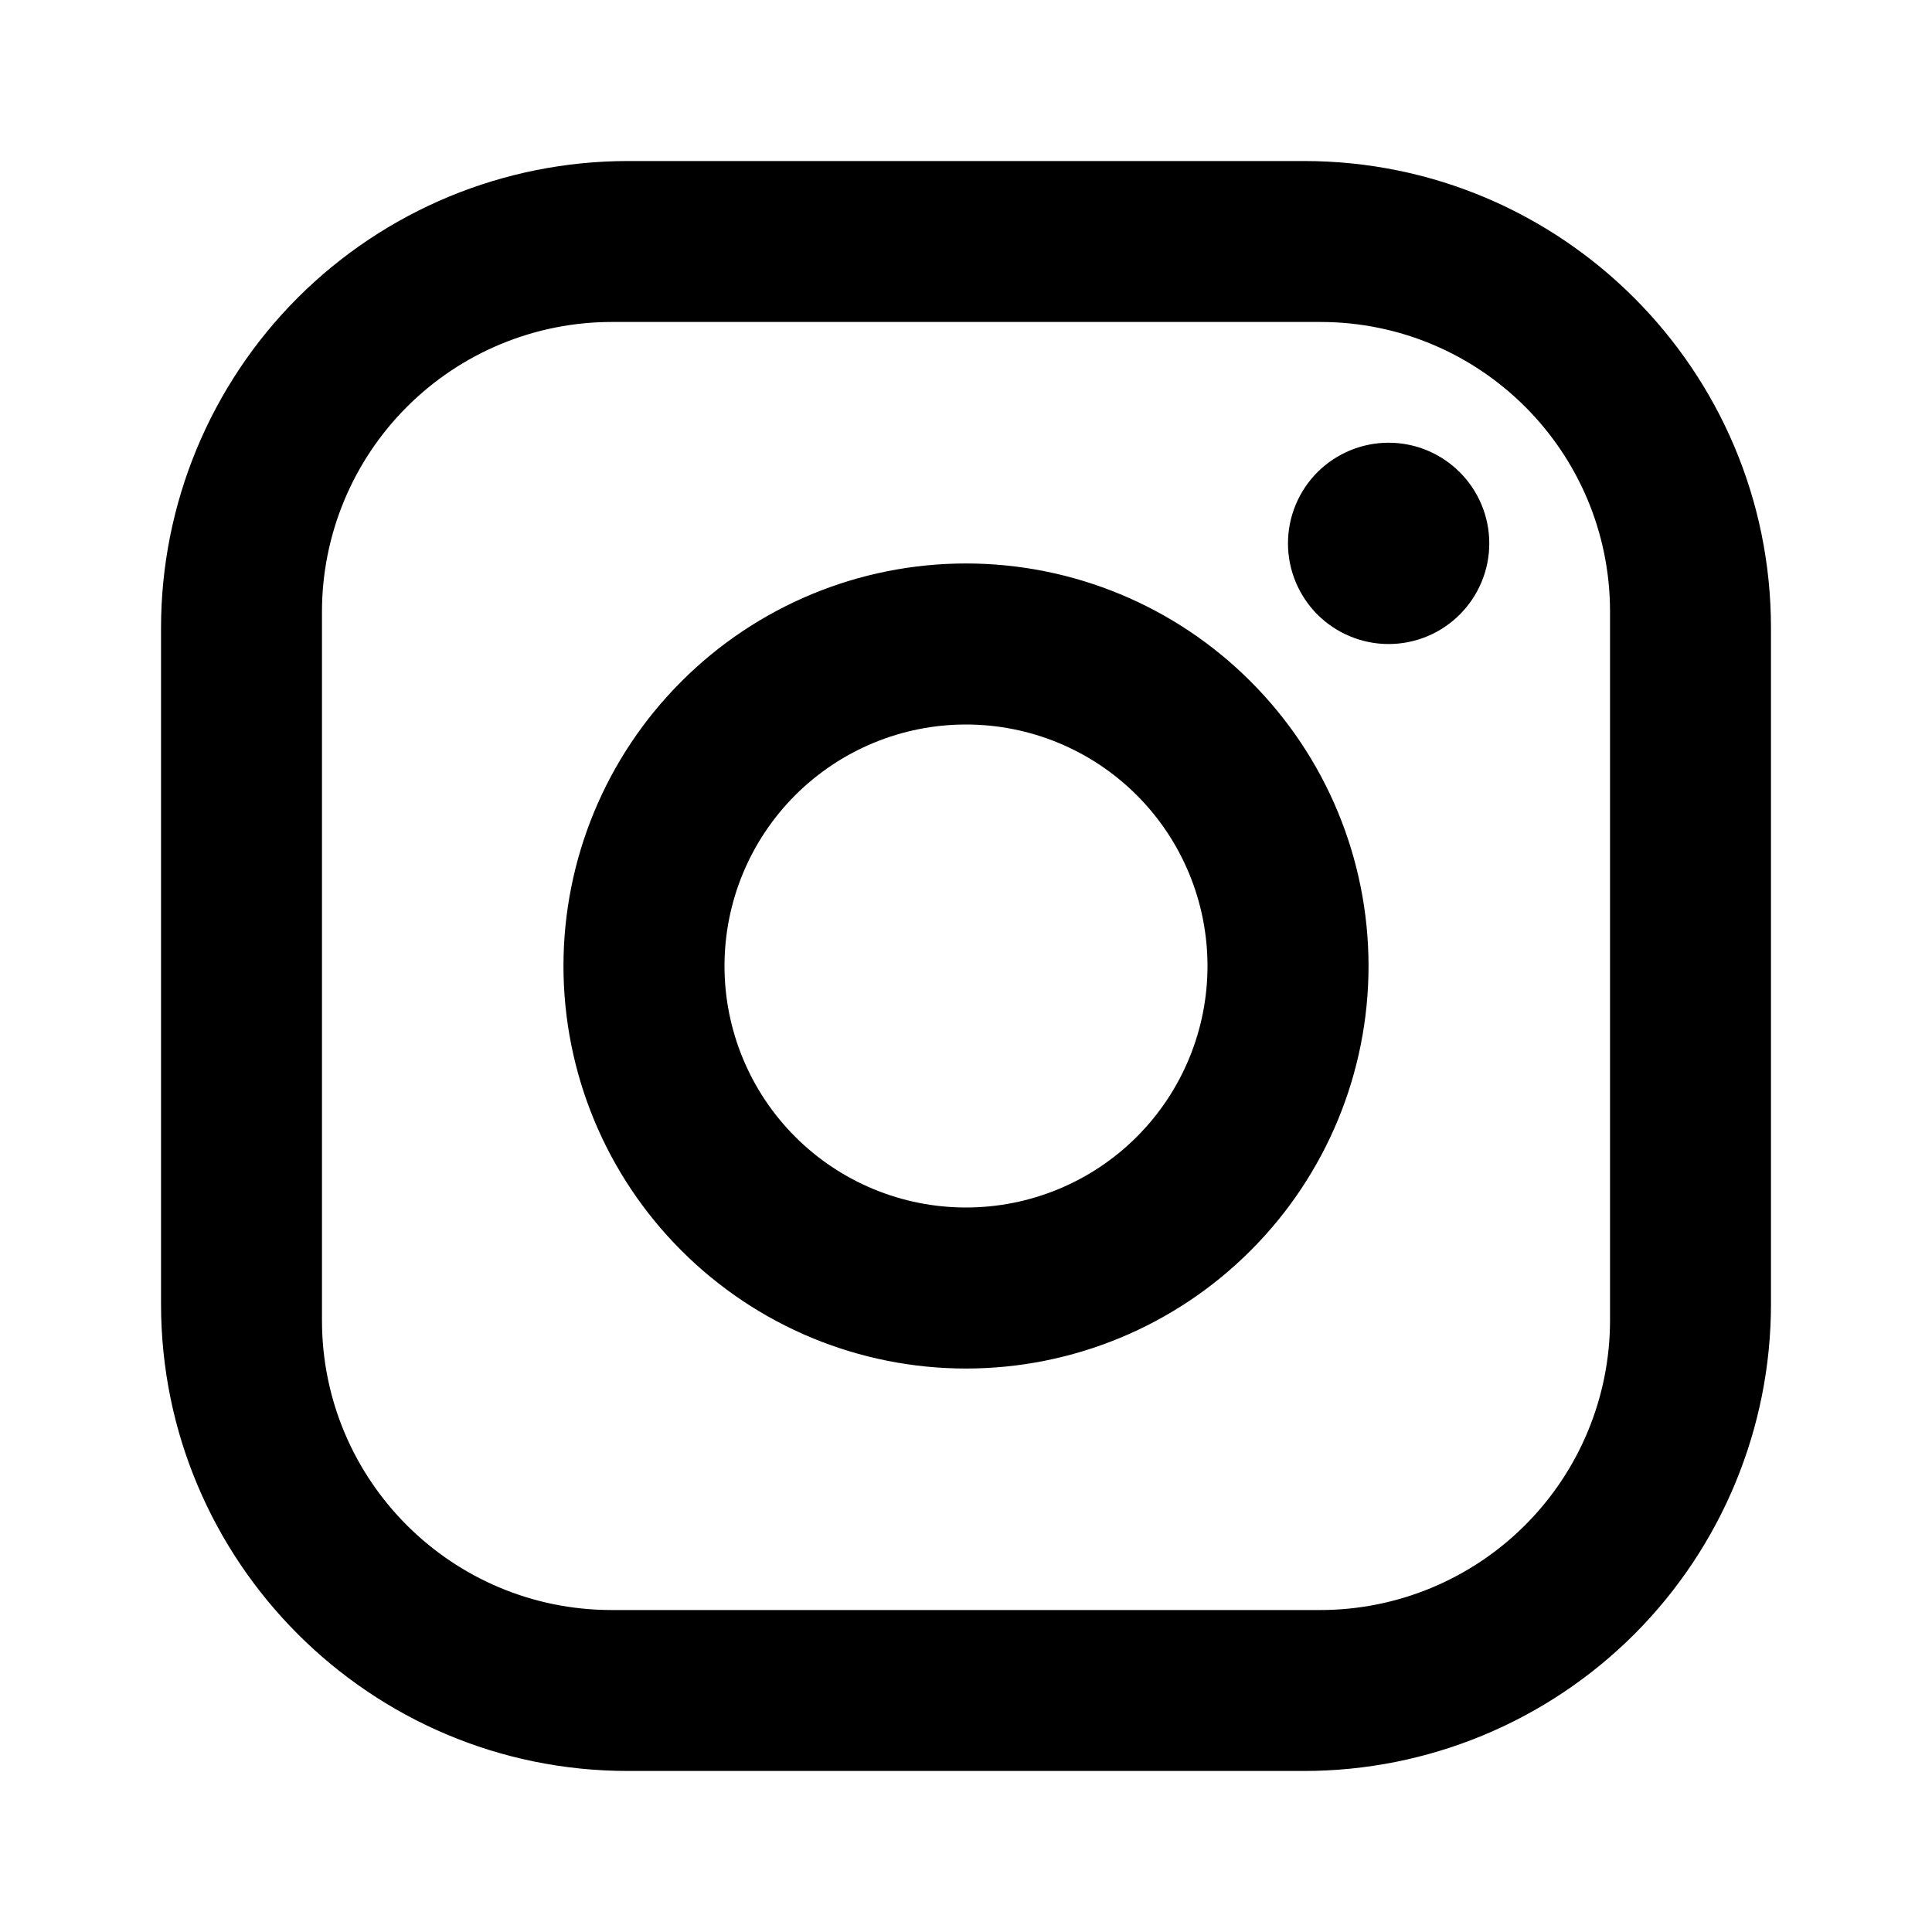
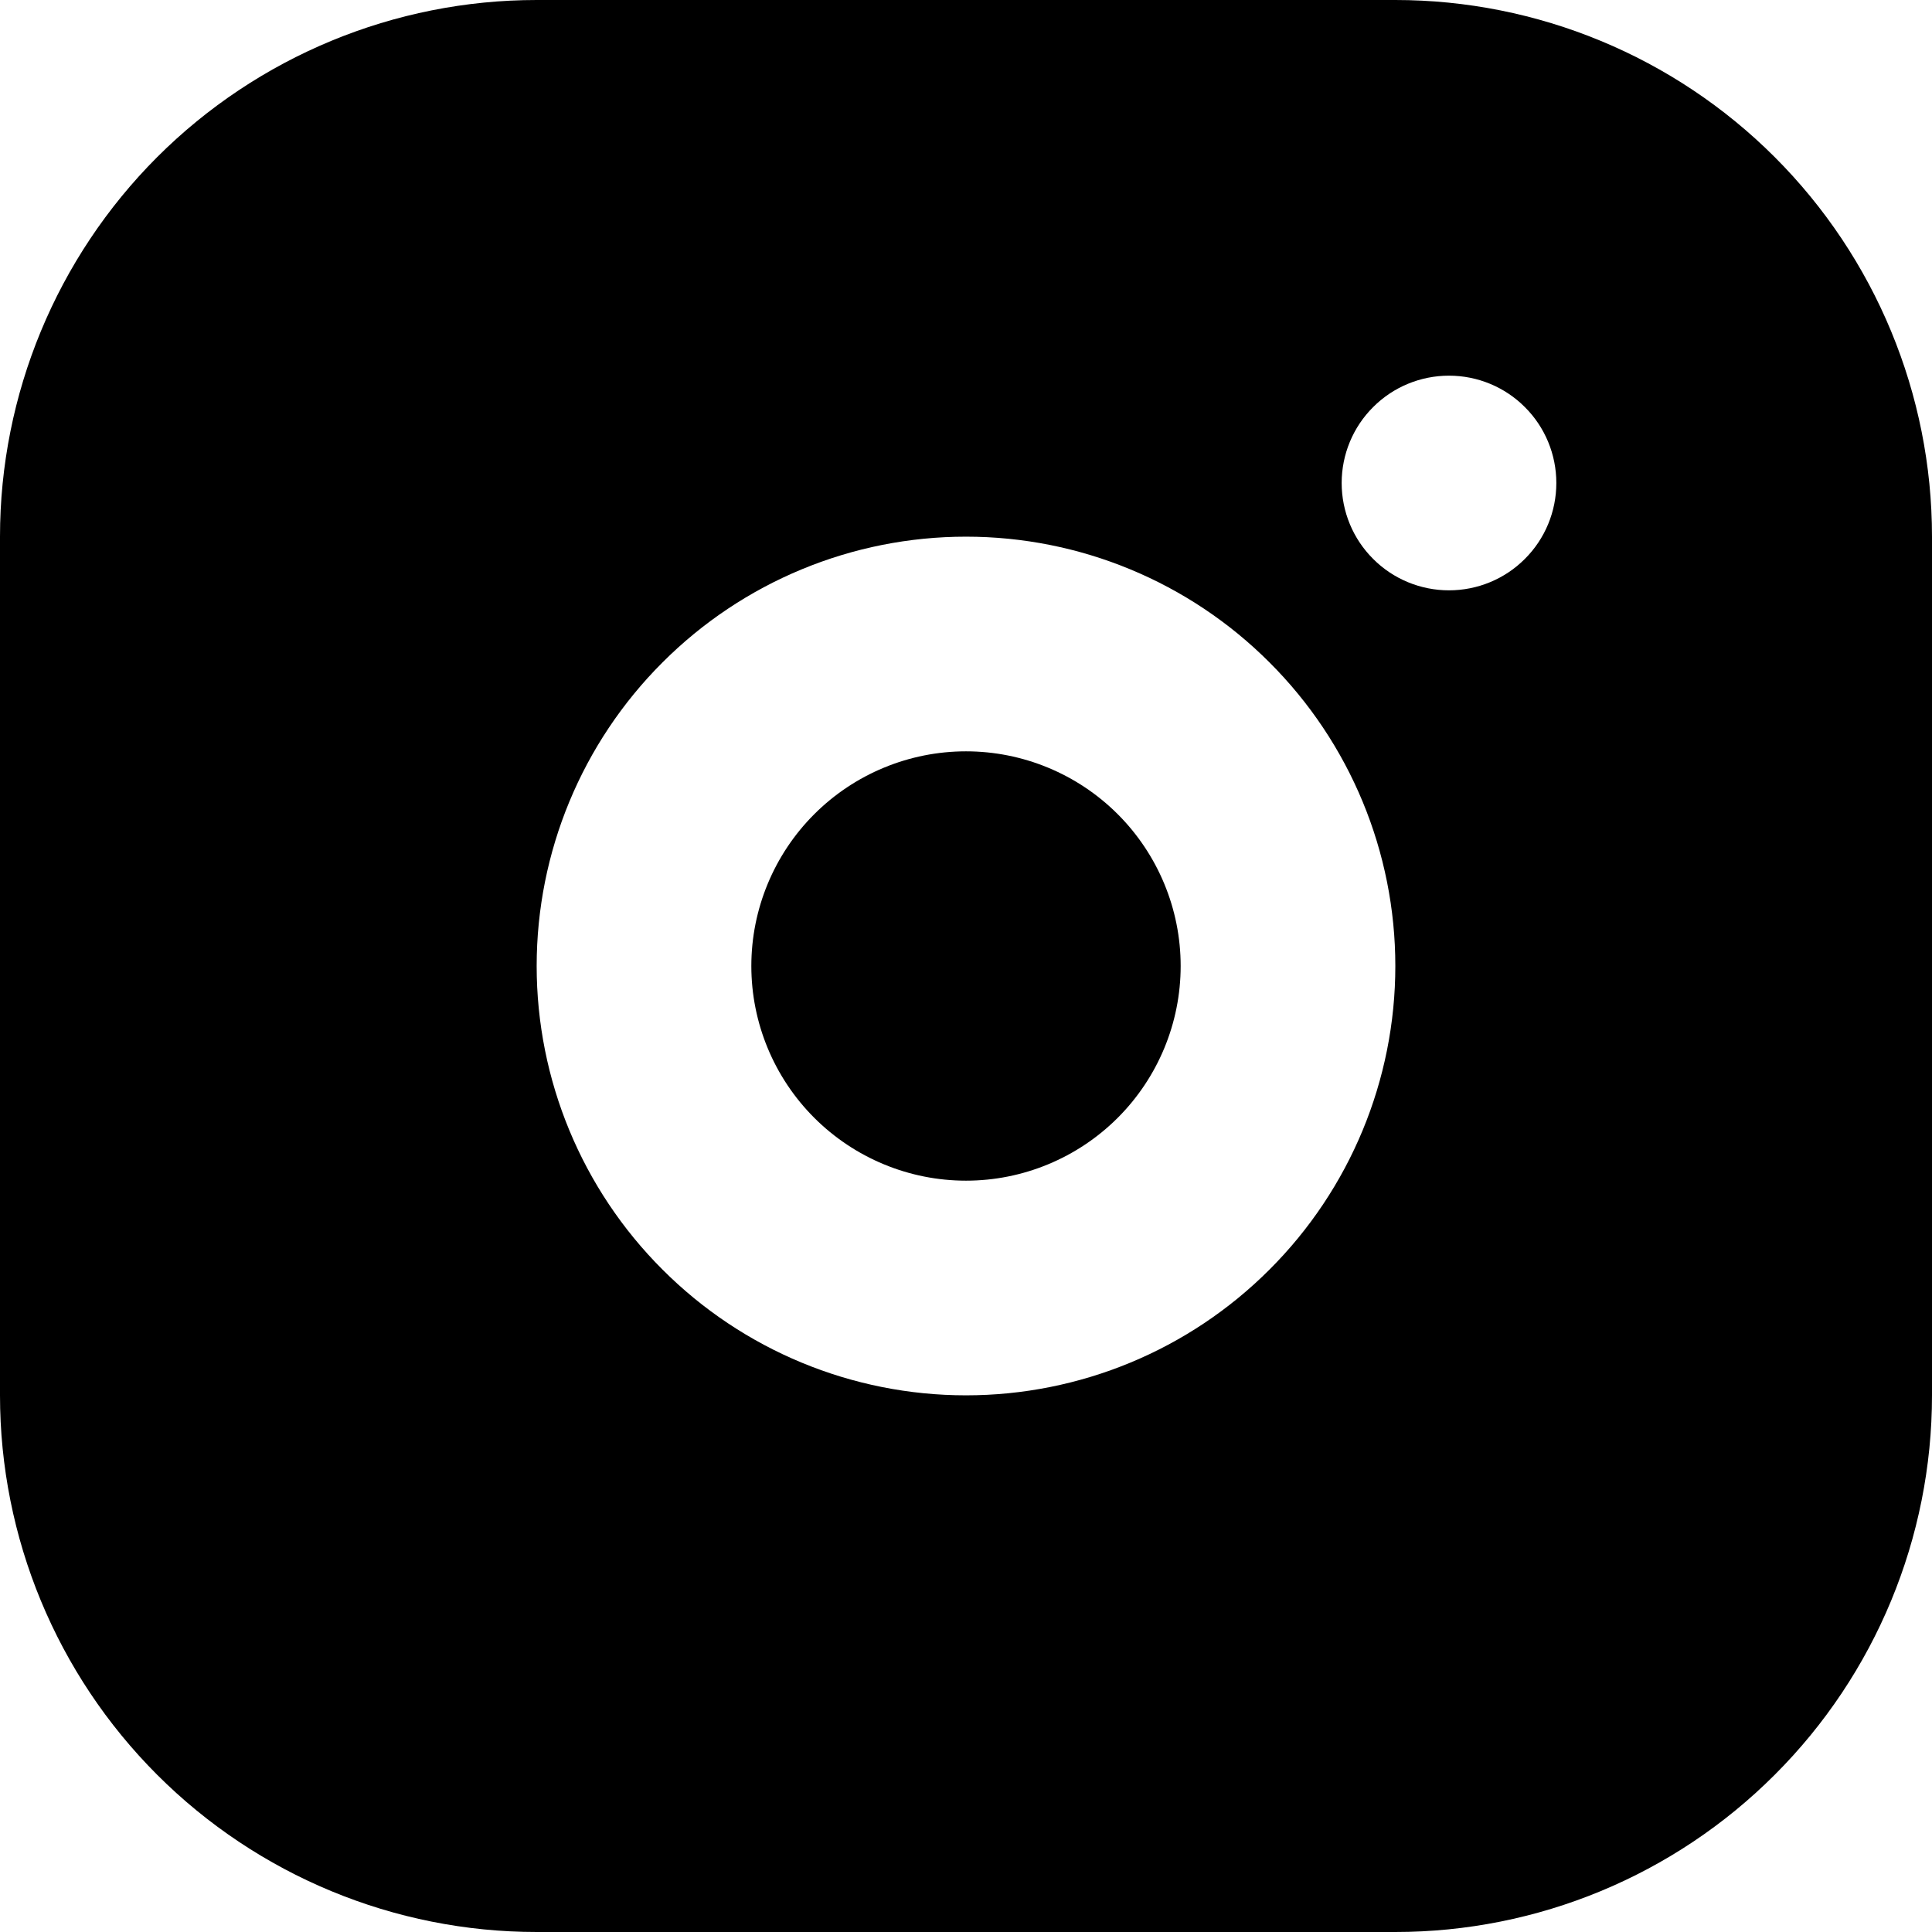
- <svg xmlns="http://www.w3.org/2000/svg" width="20" height="20" viewBox="0 0 20 20" fill="none">
-   <path d="M6.5 1.667H13.5C16.167 1.667 18.333 3.833 18.333 6.5V13.5C18.333 14.782 17.824 16.011 16.918 16.918C16.011 17.824 14.782 18.333 13.5 18.333H6.5C3.833 18.333 1.667 16.167 1.667 13.5V6.5C1.667 5.218 2.176 3.989 3.082 3.082C3.989 2.176 5.218 1.667 6.5 1.667ZM6.333 3.333C5.538 3.333 4.775 3.649 4.212 4.212C3.649 4.775 3.333 5.538 3.333 6.333V13.667C3.333 15.325 4.675 16.667 6.333 16.667H13.667C14.462 16.667 15.225 16.351 15.788 15.788C16.351 15.225 16.667 14.462 16.667 13.667V6.333C16.667 4.675 15.325 3.333 13.667 3.333H6.333ZM14.375 4.583C14.651 4.583 14.916 4.693 15.111 4.888C15.307 5.084 15.417 5.349 15.417 5.625C15.417 5.901 15.307 6.166 15.111 6.362C14.916 6.557 14.651 6.667 14.375 6.667C14.099 6.667 13.834 6.557 13.638 6.362C13.443 6.166 13.333 5.901 13.333 5.625C13.333 5.349 13.443 5.084 13.638 4.888C13.834 4.693 14.099 4.583 14.375 4.583ZM10 5.833C11.105 5.833 12.165 6.272 12.946 7.054C13.728 7.835 14.167 8.895 14.167 10C14.167 11.105 13.728 12.165 12.946 12.946C12.165 13.728 11.105 14.167 10 14.167C8.895 14.167 7.835 13.728 7.054 12.946C6.272 12.165 5.833 11.105 5.833 10C5.833 8.895 6.272 7.835 7.054 7.054C7.835 6.272 8.895 5.833 10 5.833ZM10 7.5C9.337 7.5 8.701 7.763 8.232 8.232C7.763 8.701 7.5 9.337 7.5 10C7.5 10.663 7.763 11.299 8.232 11.768C8.701 12.237 9.337 12.5 10 12.5C10.663 12.5 11.299 12.237 11.768 11.768C12.237 11.299 12.5 10.663 12.5 10C12.5 9.337 12.237 8.701 11.768 8.232C11.299 7.763 10.663 7.5 10 7.5Z" fill="currentColor" />
+ <svg xmlns="http://www.w3.org/2000/svg" width="18" height="18" viewBox="0 0 18 18" fill="none">
+   <path d="M13 0C14.326 0 15.598 0.527 16.535 1.464C17.473 2.402 18 3.674 18 5V13C18 14.326 17.473 15.598 16.535 16.535C15.598 17.473 14.326 18 13 18H5C3.674 18 2.402 17.473 1.464 16.535C0.527 15.598 0 14.326 0 13V5C0 3.674 0.527 2.402 1.464 1.464C2.402 0.527 3.674 0 5 0H13ZM9 5C7.939 5 6.922 5.421 6.172 6.172C5.421 6.922 5 7.939 5 9C5 10.061 5.421 11.078 6.172 11.828C6.922 12.579 7.939 13 9 13C10.061 13 11.078 12.579 11.828 11.828C12.579 11.078 13 10.061 13 9C13 7.939 12.579 6.922 11.828 6.172C11.078 5.421 10.061 5 9 5ZM9 7C9.53 7 10.039 7.211 10.414 7.586C10.789 7.961 11 8.47 11 9C11 9.53 10.789 10.039 10.414 10.414C10.039 10.789 9.53 11 9 11C8.47 11 7.961 10.789 7.586 10.414C7.211 10.039 7 9.53 7 9C7 8.47 7.211 7.961 7.586 7.586C7.961 7.211 8.47 7 9 7ZM13.5 3.5C13.235 3.5 12.98 3.605 12.793 3.793C12.605 3.98 12.5 4.235 12.5 4.5C12.5 4.765 12.605 5.02 12.793 5.207C12.98 5.395 13.235 5.5 13.5 5.5C13.765 5.5 14.02 5.395 14.207 5.207C14.395 5.02 14.5 4.765 14.5 4.5C14.5 4.235 14.395 3.98 14.207 3.793C14.02 3.605 13.765 3.5 13.5 3.5Z" fill="currentColor" />
</svg>
